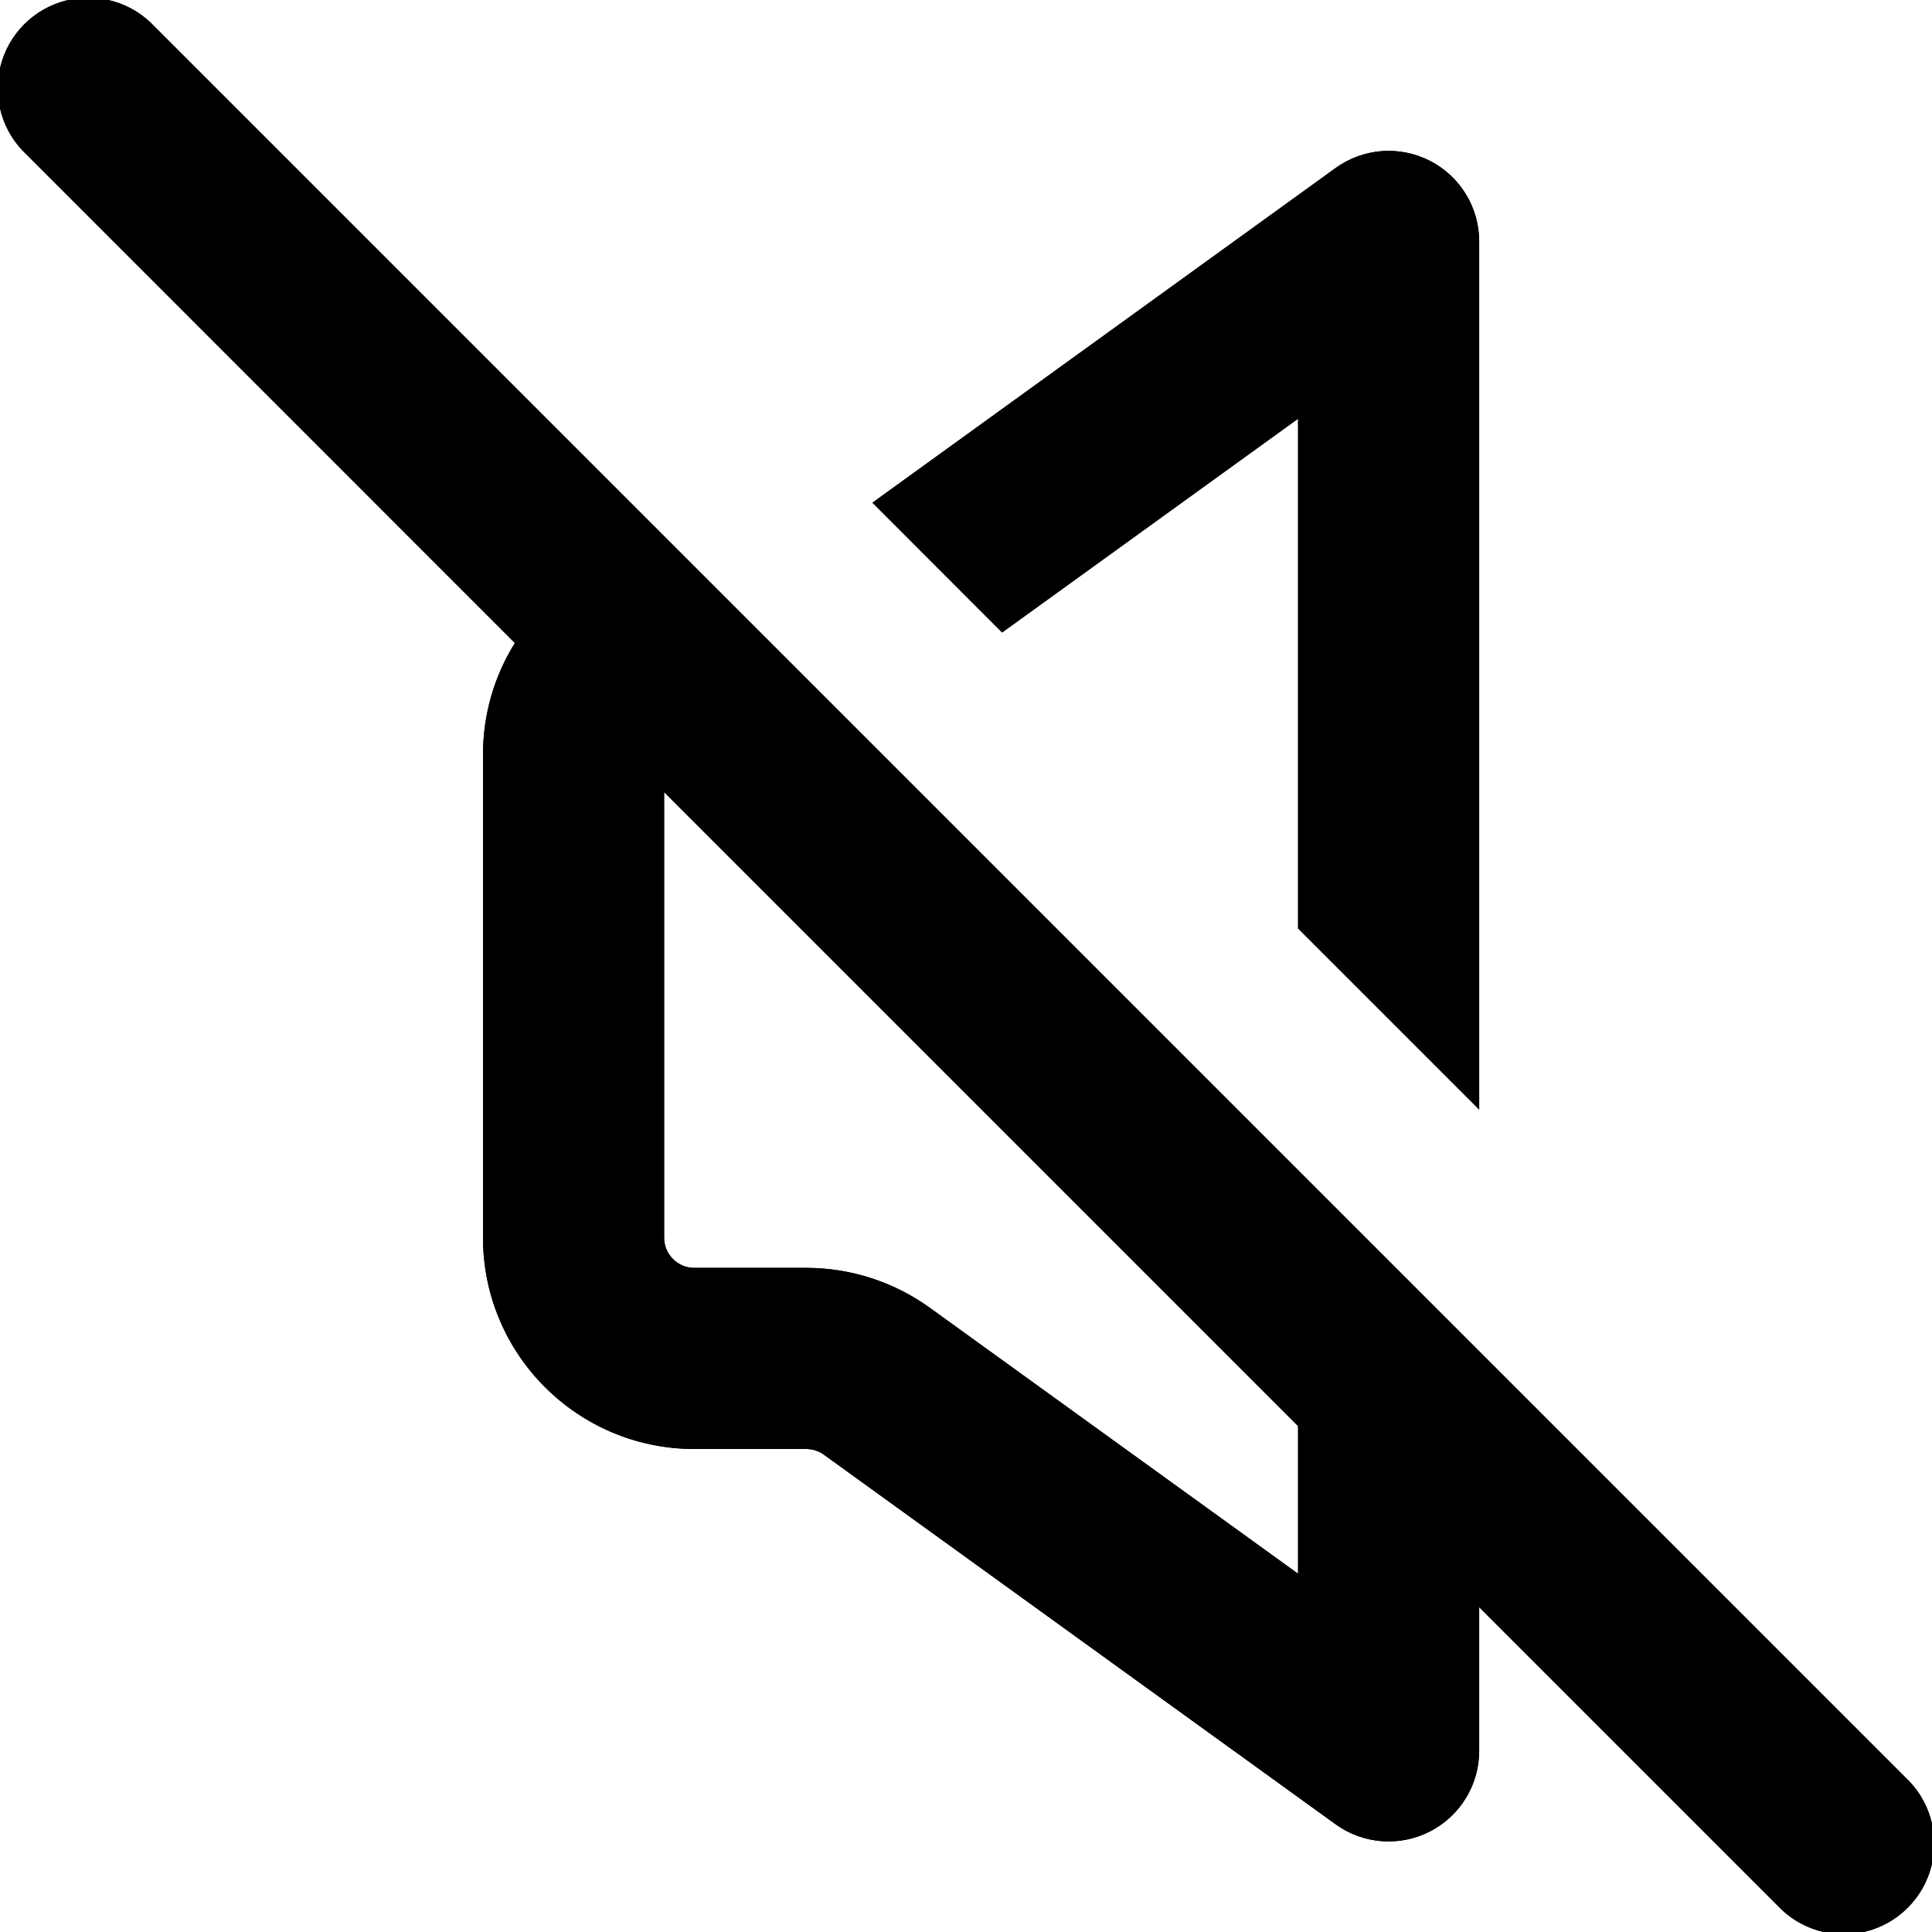
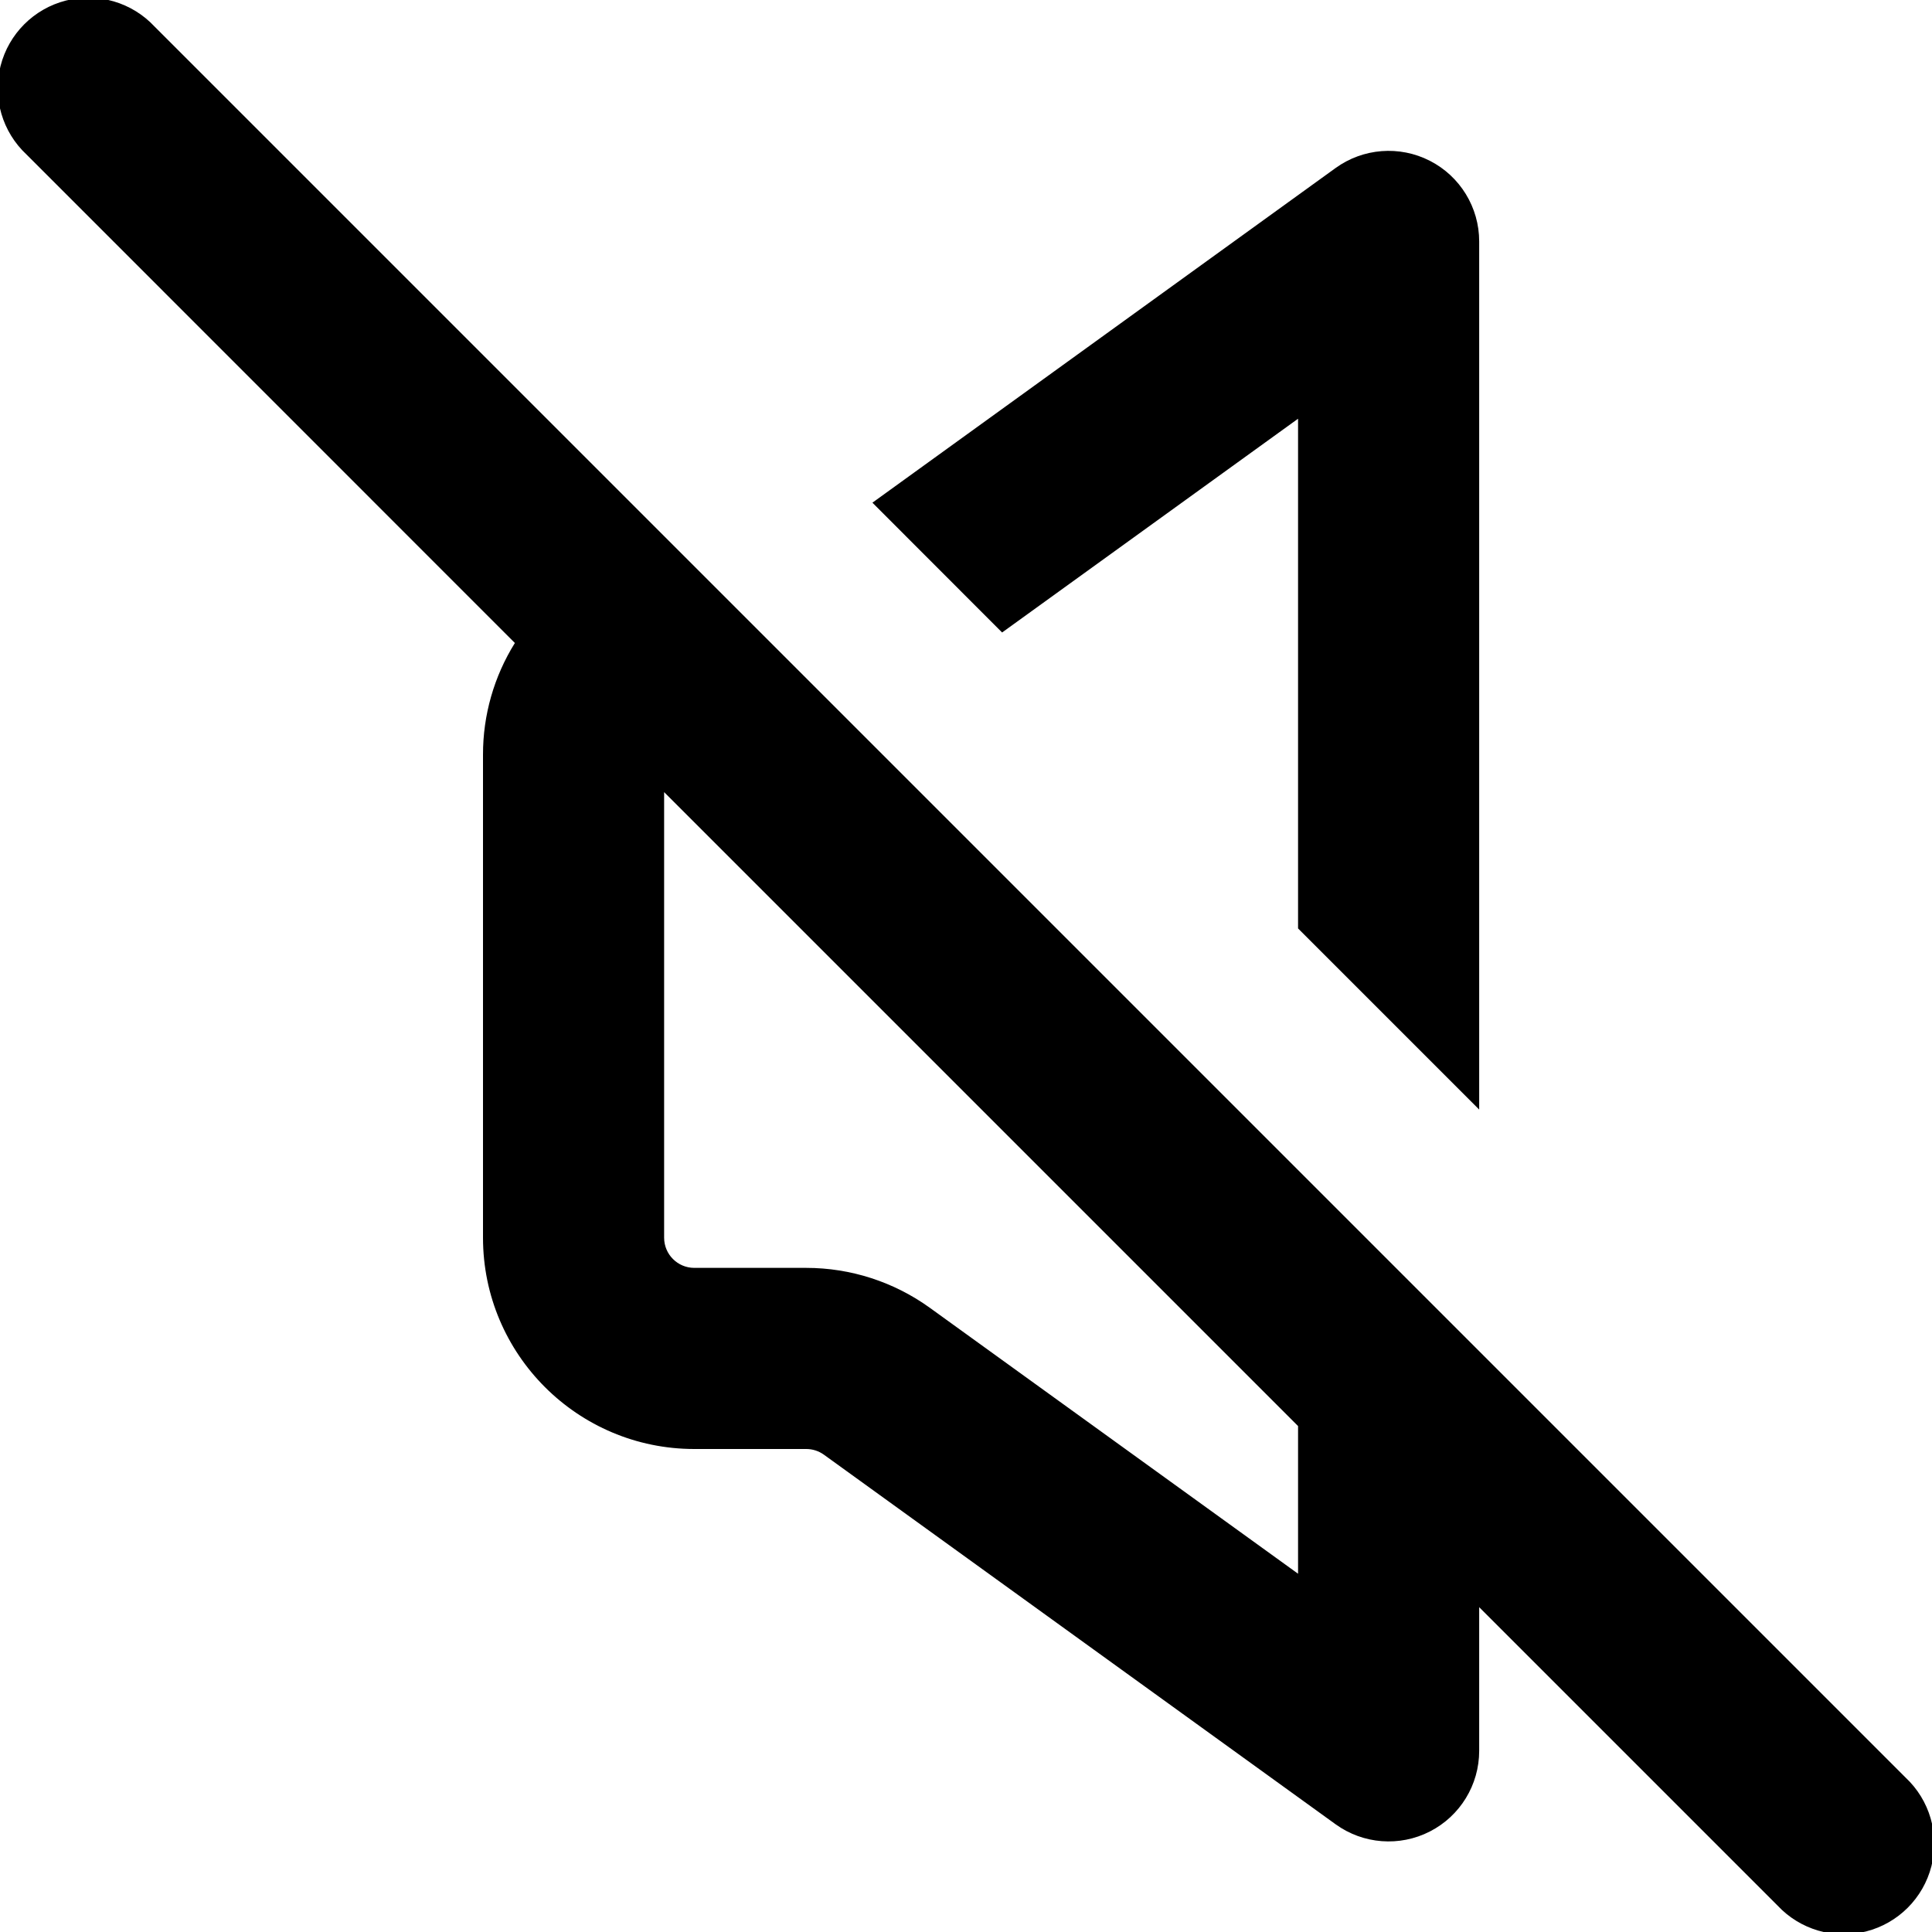
<svg xmlns="http://www.w3.org/2000/svg" fill="currentColor" class="vi" viewBox="0 0 16 16">
-   <path fill-rule="evenodd" d="M1.28.22A.75.75 0 1 0 .22 1.28l4.044 4.045A1.742 1.742 0 0 0 4 6.25v4c0 .966.784 1.75 1.75 1.75h.927a.25.25 0 0 1 .146.047l4.238 3.061a.75.75 0 0 0 1.189-.608v-1.19l2.47 2.47a.75.75 0 1 0 1.06-1.06L1.28.22Zm9.47 11.59L5.5 6.56v3.69c0 .138.112.25.25.25h.927c.368 0 .726.116 1.024.331l3.049 2.202v-1.222Zm0-8.343v4.222l1.5 1.5V2a.75.75 0 0 0-1.19-.608L7.225 4.163l1.074 1.075 2.452-1.771Z" />
  <path d="M1.28.22A.75.75 0 1 0 .22 1.28l4.044 4.045A1.742 1.742 0 0 0 4 6.25v4c0 .966.784 1.75 1.75 1.75h.927a.25.25 0 0 1 .146.047l4.238 3.061a.75.75 0 0 0 1.189-.608v-1.19l2.47 2.47a.75.75 0 1 0 1.06-1.06L1.28.22Zm9.47 11.59v1.223l-3.049-2.202a1.75 1.75 0 0 0-1.024-.331H5.75a.25.25 0 0 1-.25-.25V6.56l5.25 5.25Zm0-8.343v4.222l1.5 1.5V2a.75.75 0 0 0-1.19-.608L7.225 4.163l1.074 1.075 2.452-1.771Z" />
</svg>
